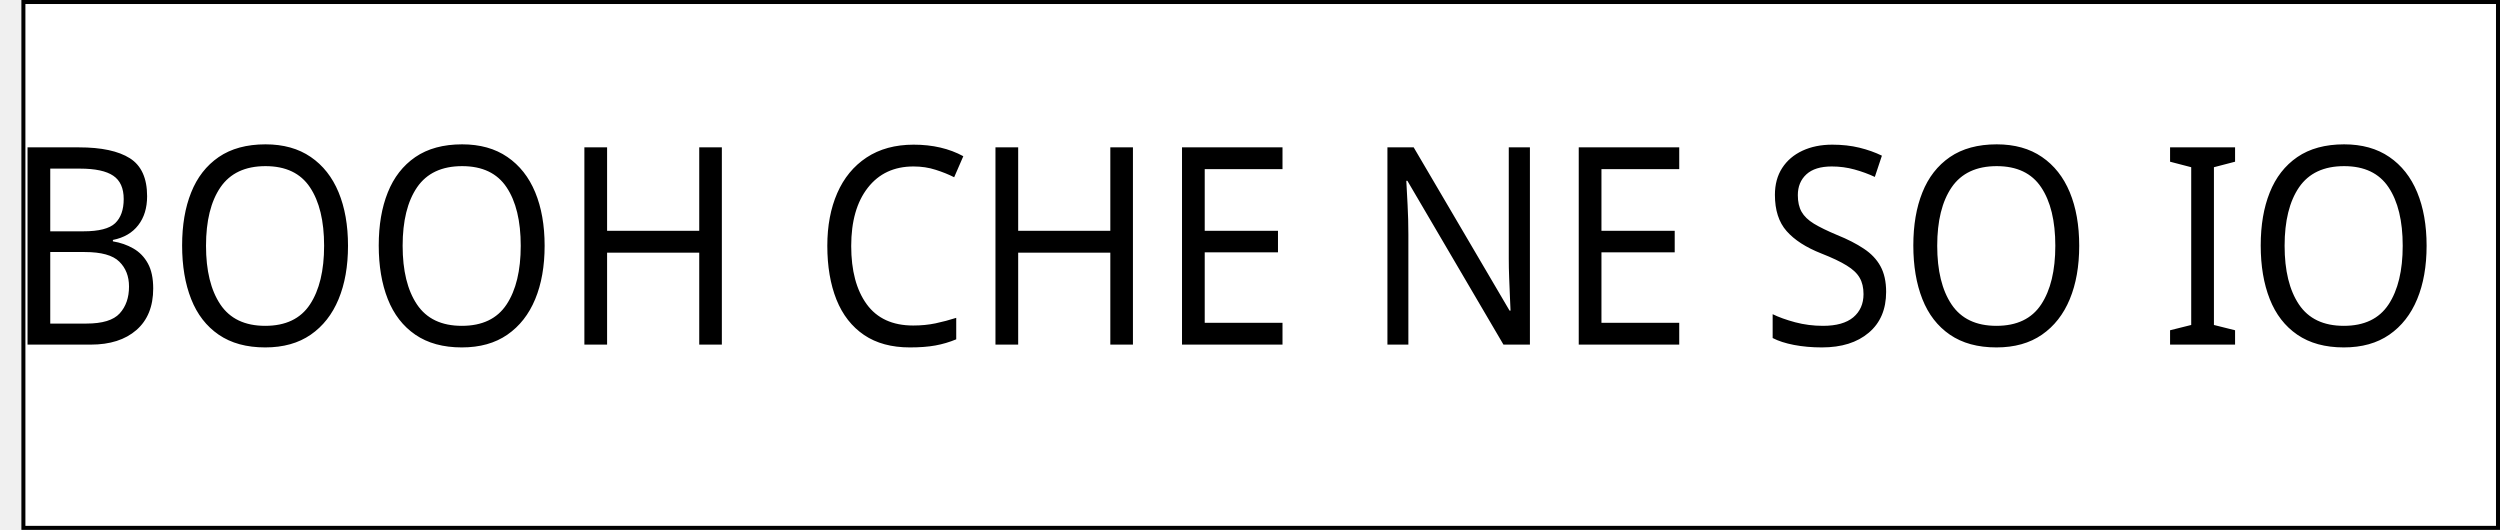
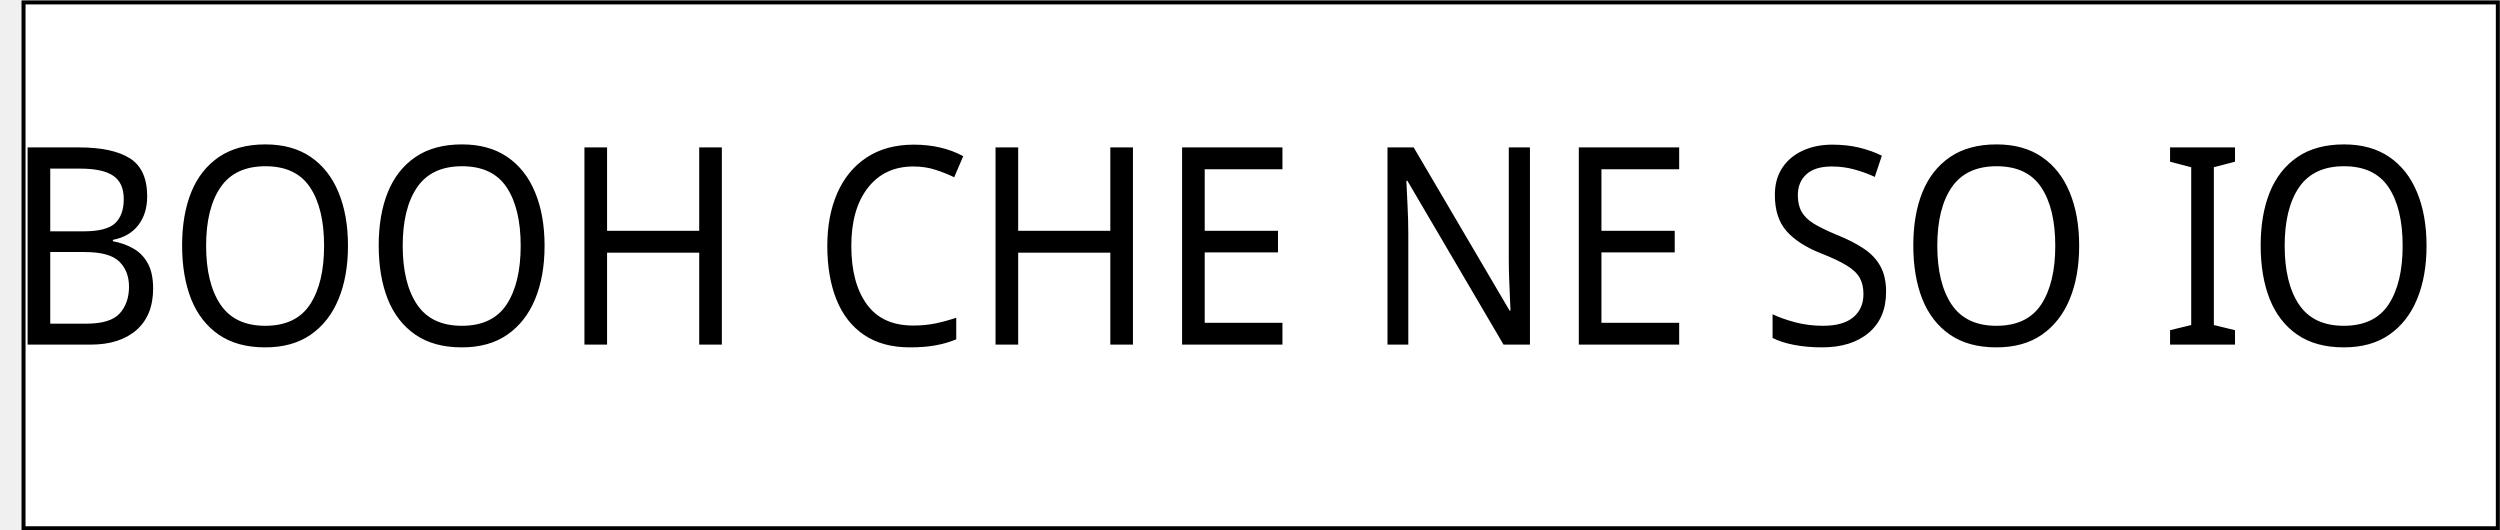
- <svg xmlns="http://www.w3.org/2000/svg" version="1.1" width="311.397" height="66" viewBox="0,0,311.397,66">
+ <svg xmlns="http://www.w3.org/2000/svg" version="1.0" id="Livello_1" x="0px" y="0px" viewBox="0 0 311.4 66" style="enable-background:new 0 0 311.4 66;" xml:space="preserve">
+   <style type="text/css">
+ 	.st0{fill:#FFFFFF;stroke:#000000;stroke-width:0.5;stroke-miterlimit:10;}
+ 	.st1{font-family:'MyriadPro-Regular';}
+ 	.st2{font-size:34.408px;}
+ </style>
  <g transform="translate(-82.96966,-147)">
-     <g stroke-miterlimit="10">
-       <path d="M85.884,212.75v-65.5h308.233v65.5z" fill="#ffffff" stroke="#000000" stroke-width="0.5" />
-       <text transform="translate(83.36161,189.9246) scale(0.7839,0.8602)" font-size="40" xml:space="preserve" fill="#000000" stroke="none" stroke-width="1" font-family="Sans Serif" font-weight="normal" text-anchor="start">
-         <tspan x="0" dy="0">BOOH CHE NE SO IO</tspan>
-       </text>
+     <g>
+       <path class="st0" d="M85.9,212.8v-65.5h308.2v65.5H85.9z" />
+       <text transform="matrix(0.9113 0 0 1 83.3617 189.9243)" class="st1 st2">BOOH CHE NE SO IO</text>
    </g>
  </g>
</svg>
